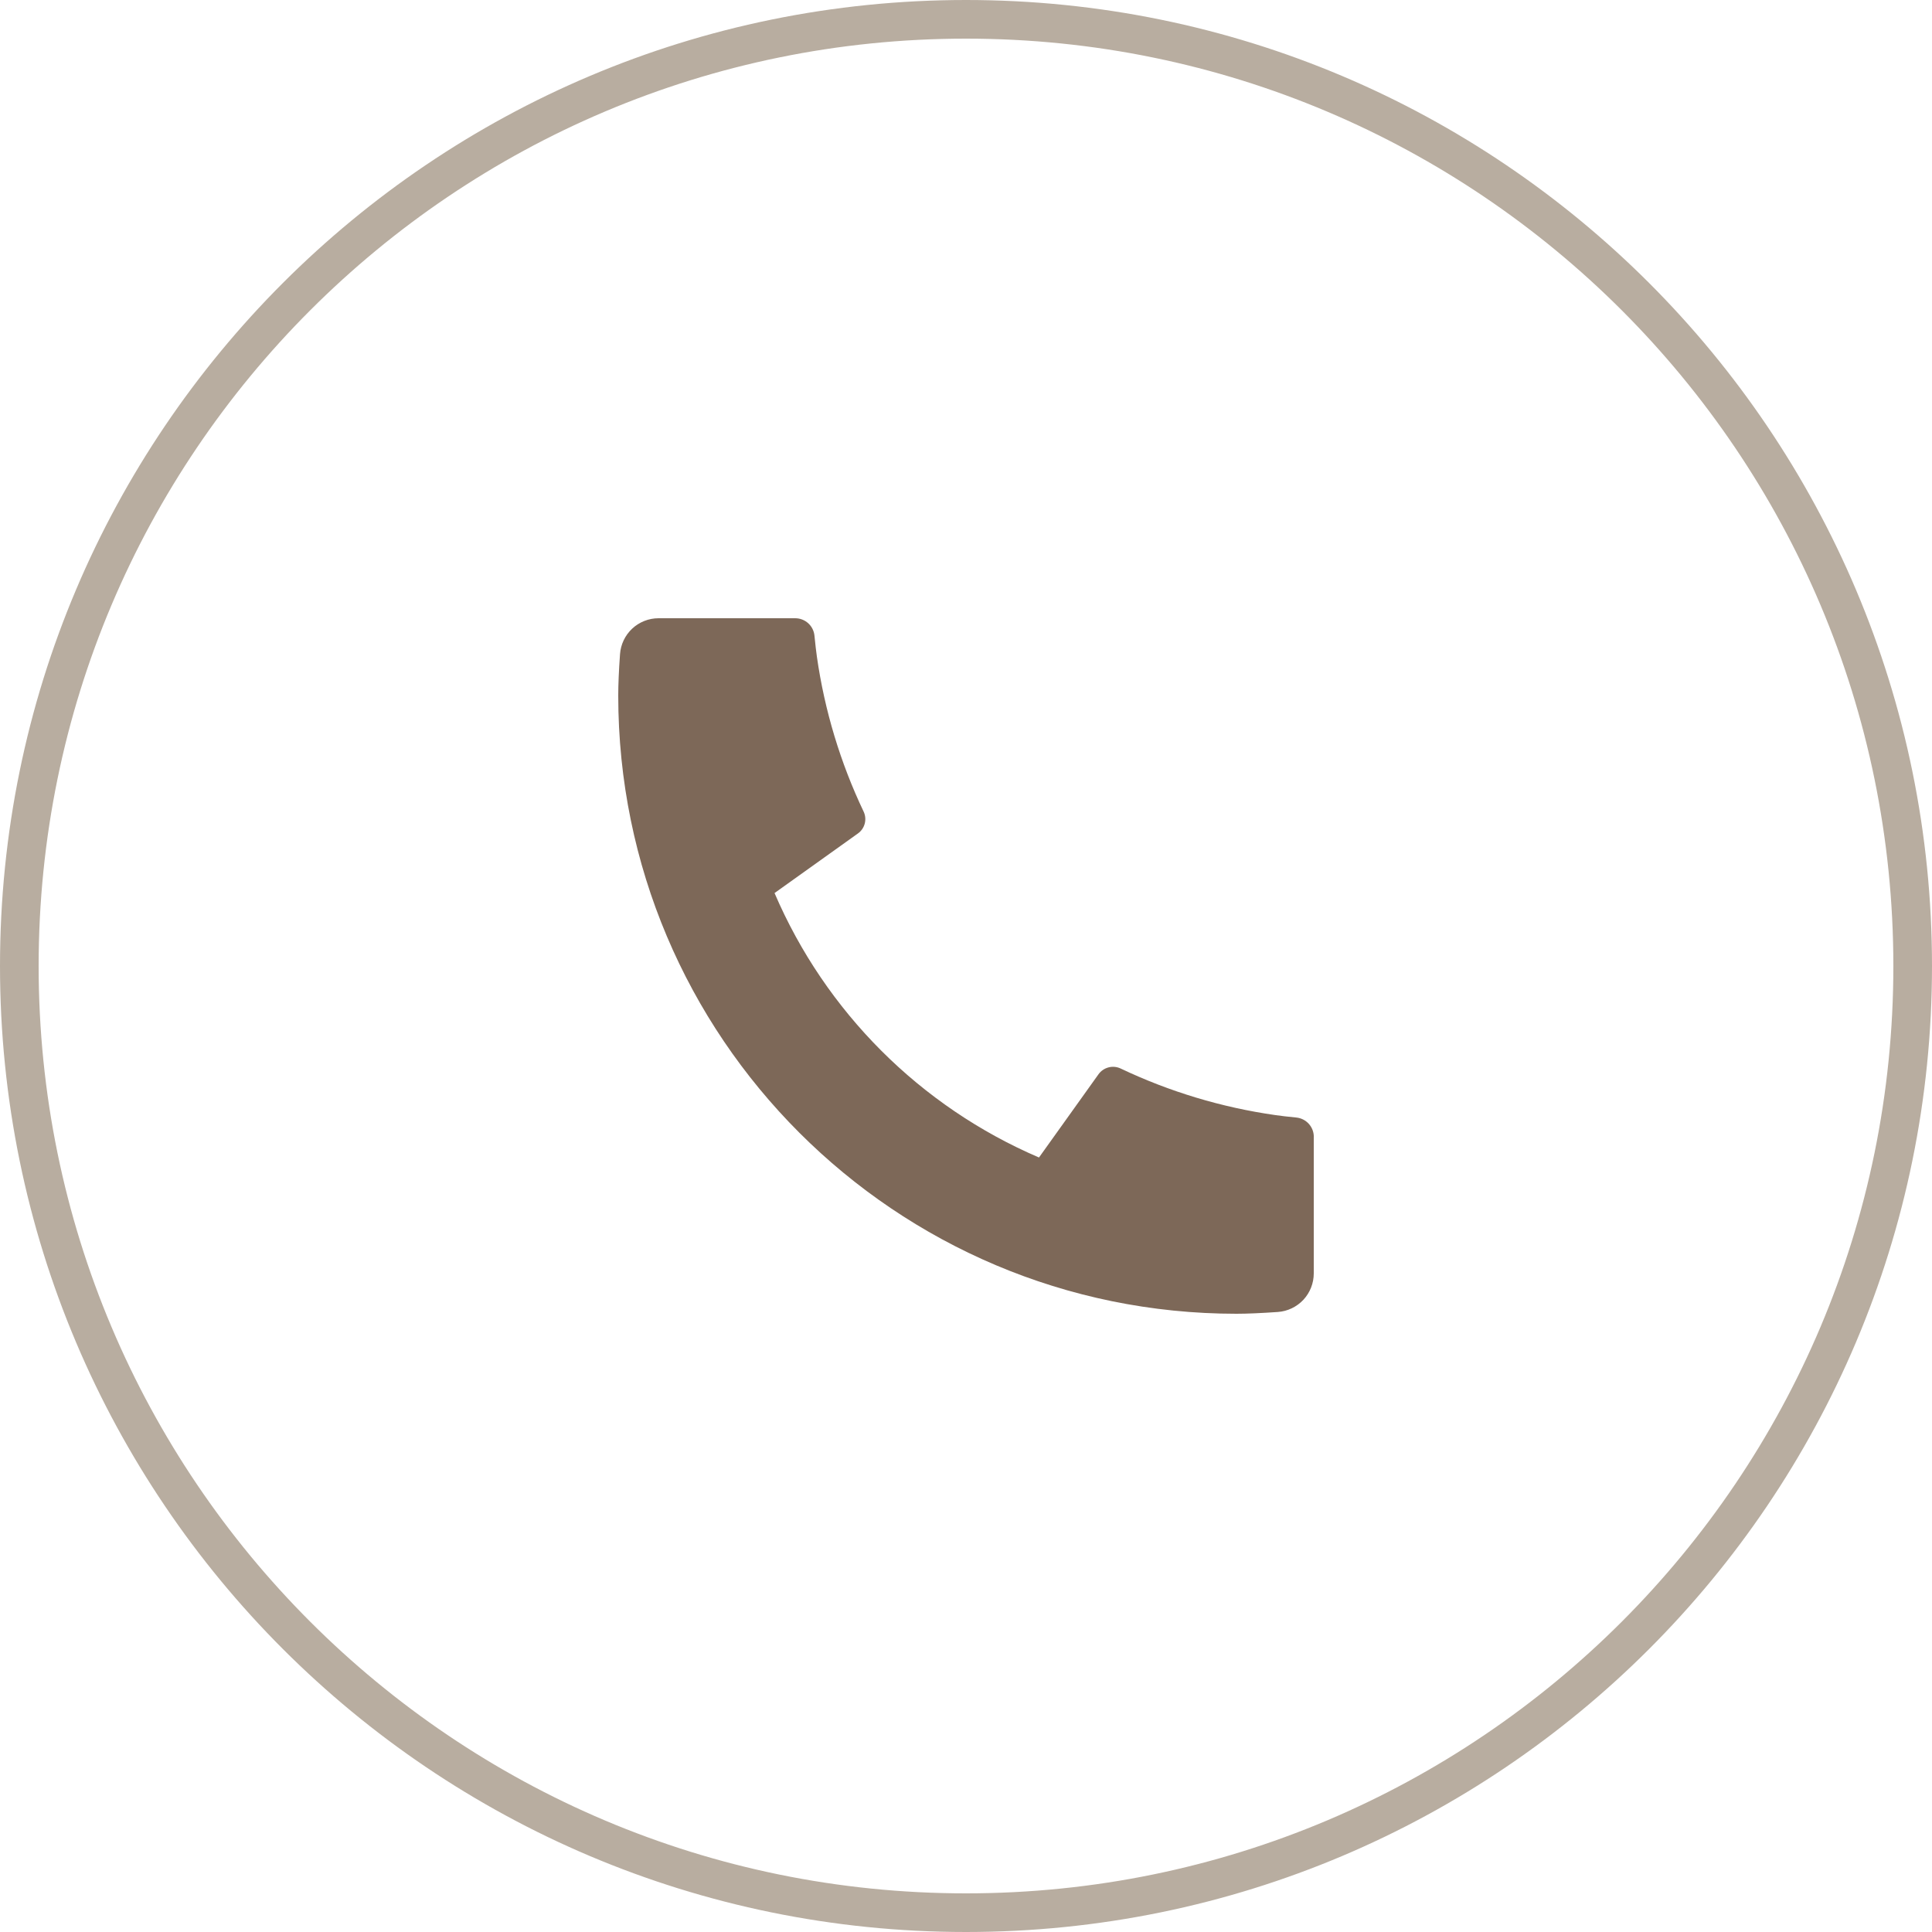
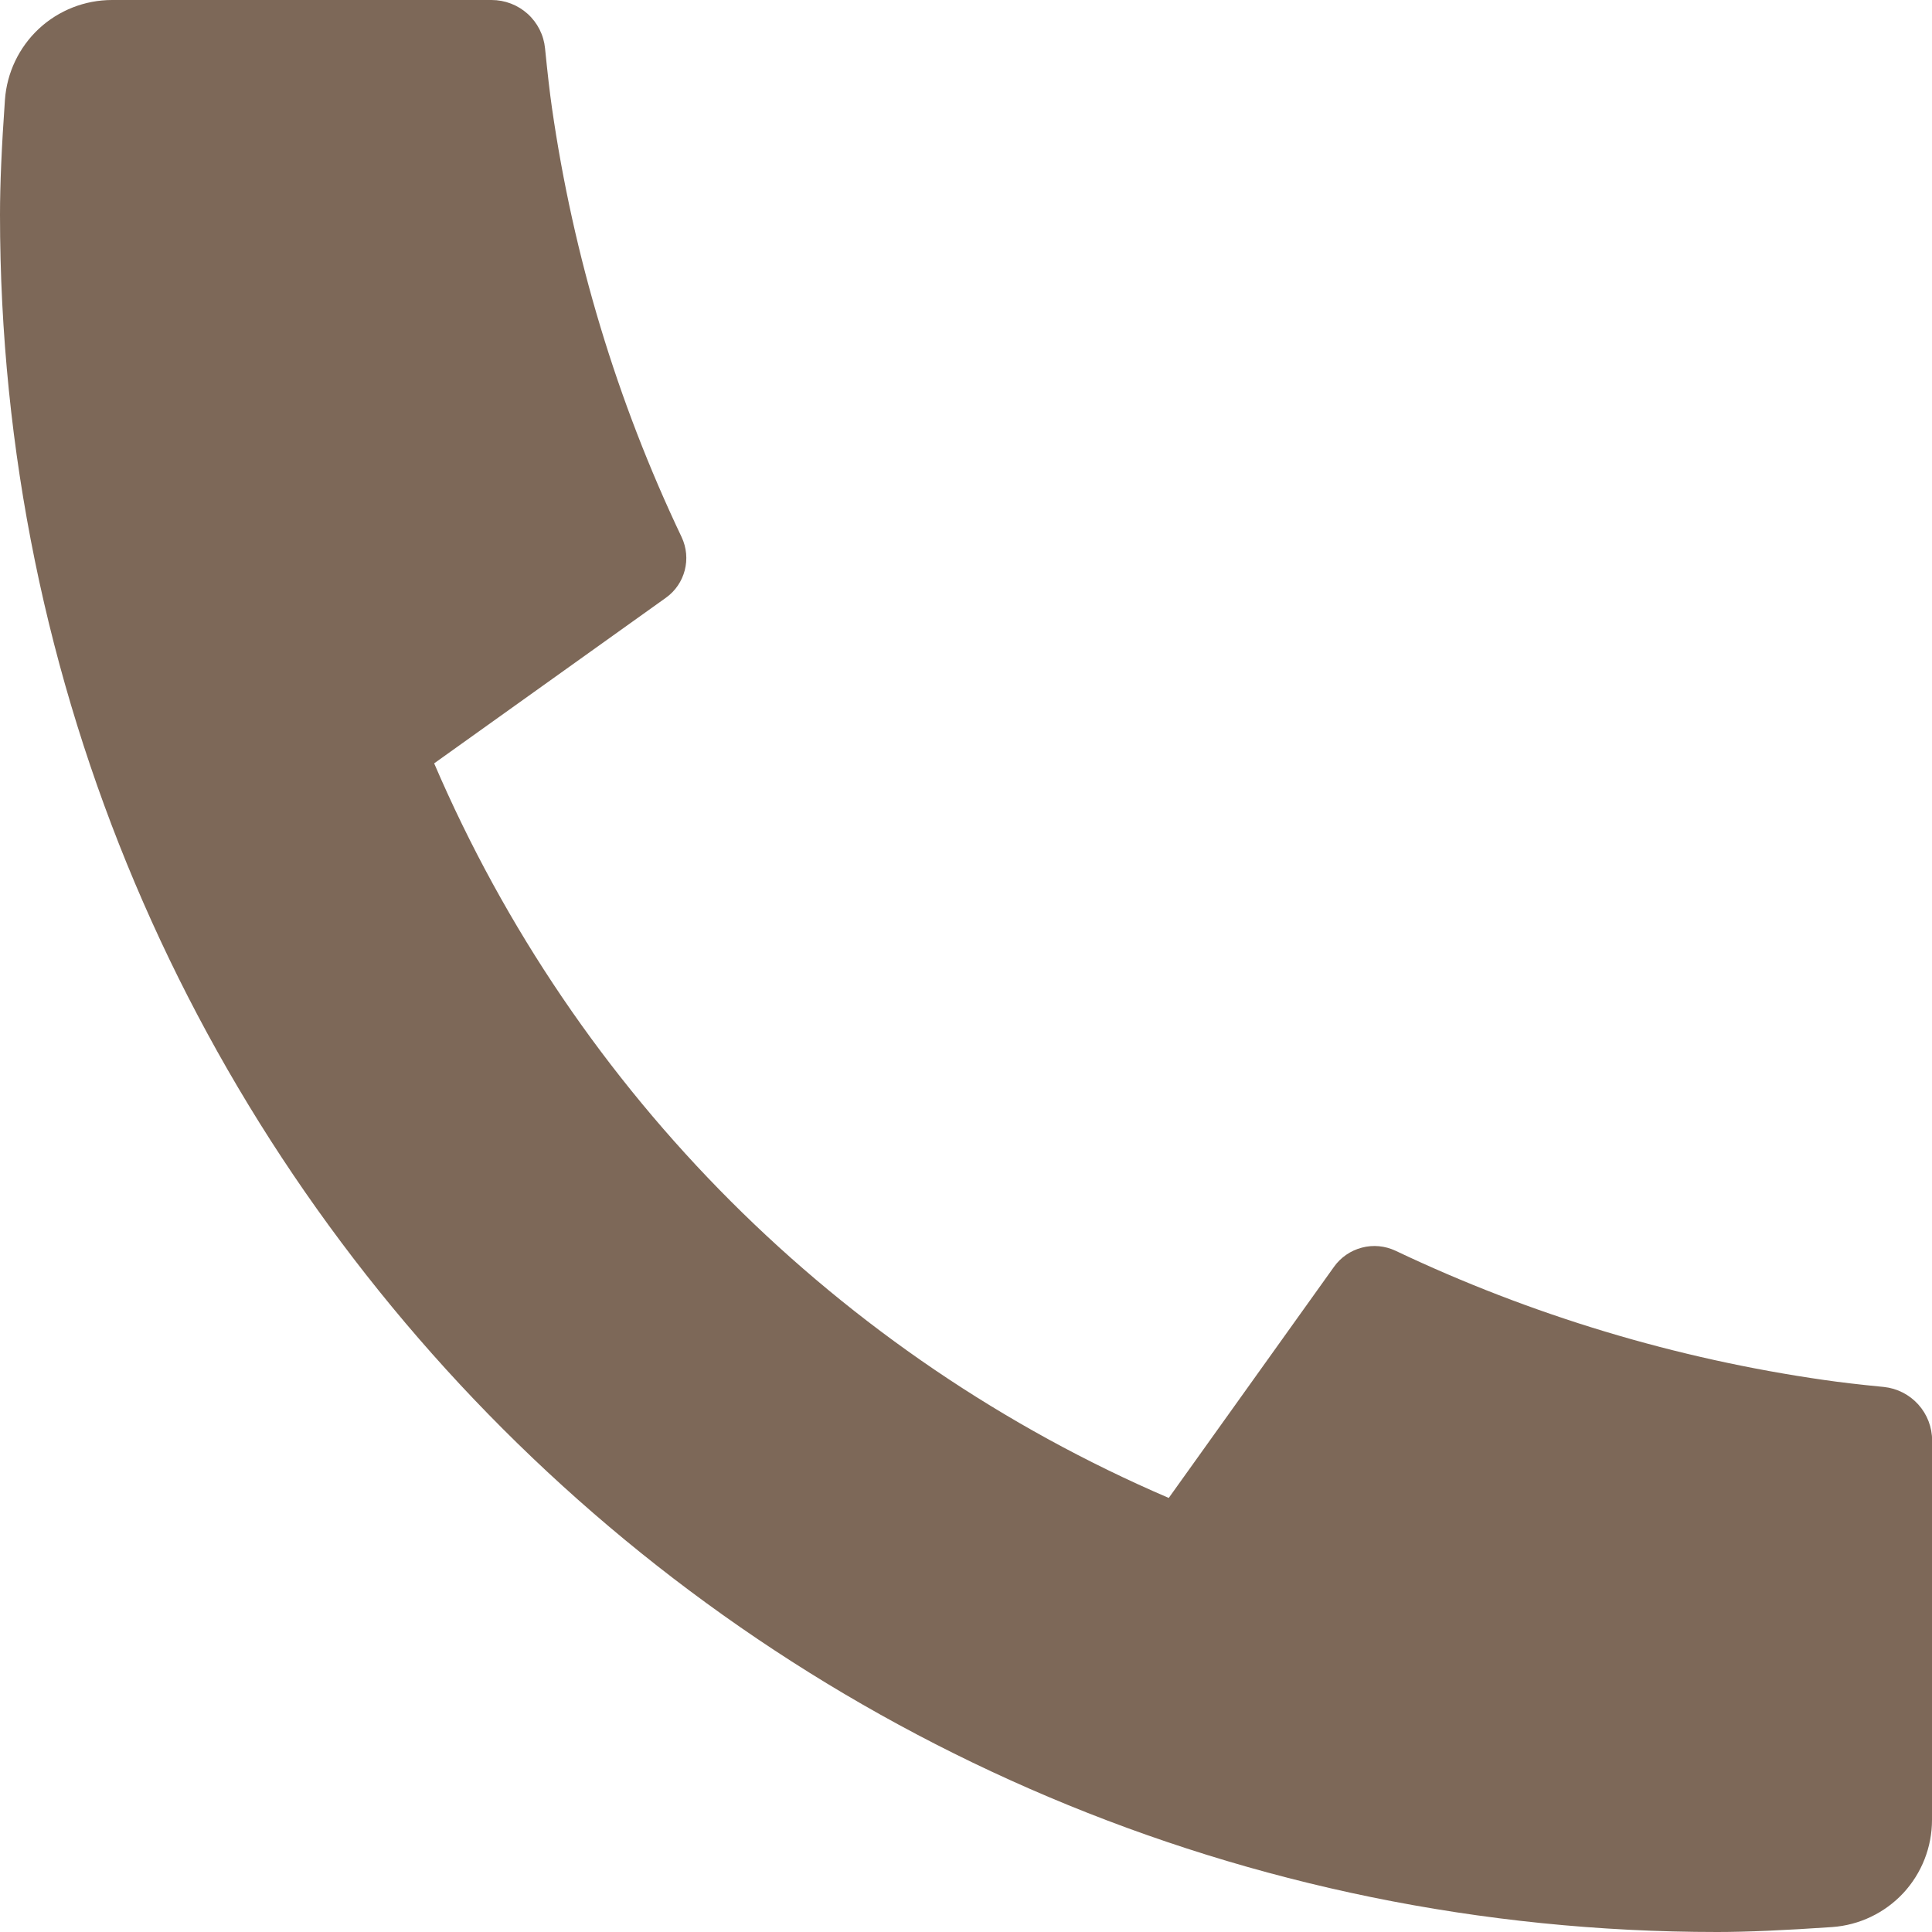
- <svg xmlns="http://www.w3.org/2000/svg" width="50" height="50" viewBox="0 0 50 50" fill="none">
-   <path d="M34 29.42V32.956C34 33.209 33.904 33.453 33.732 33.638C33.559 33.823 33.323 33.936 33.07 33.954C32.633 33.984 32.276 34 32 34C23.163 34 16 26.837 16 18C16 17.724 16.015 17.367 16.046 16.93C16.064 16.677 16.177 16.441 16.362 16.268C16.547 16.096 16.791 16 17.044 16H20.58C20.704 16 20.824 16.046 20.916 16.129C21.008 16.212 21.066 16.327 21.078 16.45C21.101 16.68 21.122 16.863 21.142 17.002C21.341 18.389 21.748 19.738 22.35 21.003C22.445 21.203 22.383 21.442 22.203 21.57L20.045 23.112C21.364 26.186 23.814 28.637 26.889 29.956L28.429 27.802C28.492 27.714 28.584 27.651 28.689 27.624C28.793 27.596 28.904 27.607 29.002 27.653C30.267 28.254 31.616 28.66 33.002 28.858C33.141 28.878 33.324 28.9 33.552 28.922C33.675 28.935 33.789 28.993 33.872 29.085C33.955 29.177 34.001 29.296 34.001 29.42H34Z" fill="#7D6858" />
-   <circle cx="25" cy="25" r="24.5" stroke="#B8ADA0" />
+ <svg xmlns="http://www.w3.org/2000/svg" width="18" height="18" viewBox="0 0 18 18" fill="none">
+   <path d="M18 13.42V16.956C18 17.209 17.904 17.453 17.732 17.638C17.559 17.823 17.323 17.936 17.07 17.954C16.633 17.984 16.276 18 16 18C7.163 18 0 10.837 0 2C0 1.724 0.015 1.367 0.046 0.93C0.064 0.677 0.177 0.441 0.362 0.268C0.547 0.096 0.791 -0 1.044 2.56579e-07H4.58C4.704 -0 4.824 0.046 4.916 0.129C5.008 0.212 5.066 0.327 5.078 0.45C5.101 0.68 5.122 0.863 5.142 1.002C5.341 2.389 5.748 3.738 6.35 5.003C6.445 5.203 6.383 5.442 6.203 5.57L4.045 7.112C5.364 10.187 7.815 12.636 10.889 13.956L12.429 11.802C12.492 11.714 12.584 11.651 12.688 11.624C12.793 11.596 12.904 11.607 13.002 11.653C14.267 12.254 15.616 12.66 17.002 12.858C17.141 12.878 17.324 12.9 17.552 12.922C17.675 12.935 17.789 12.993 17.872 13.085C17.955 13.177 18.001 13.296 18.001 13.42H18Z" fill="#7D6858" />
</svg>
